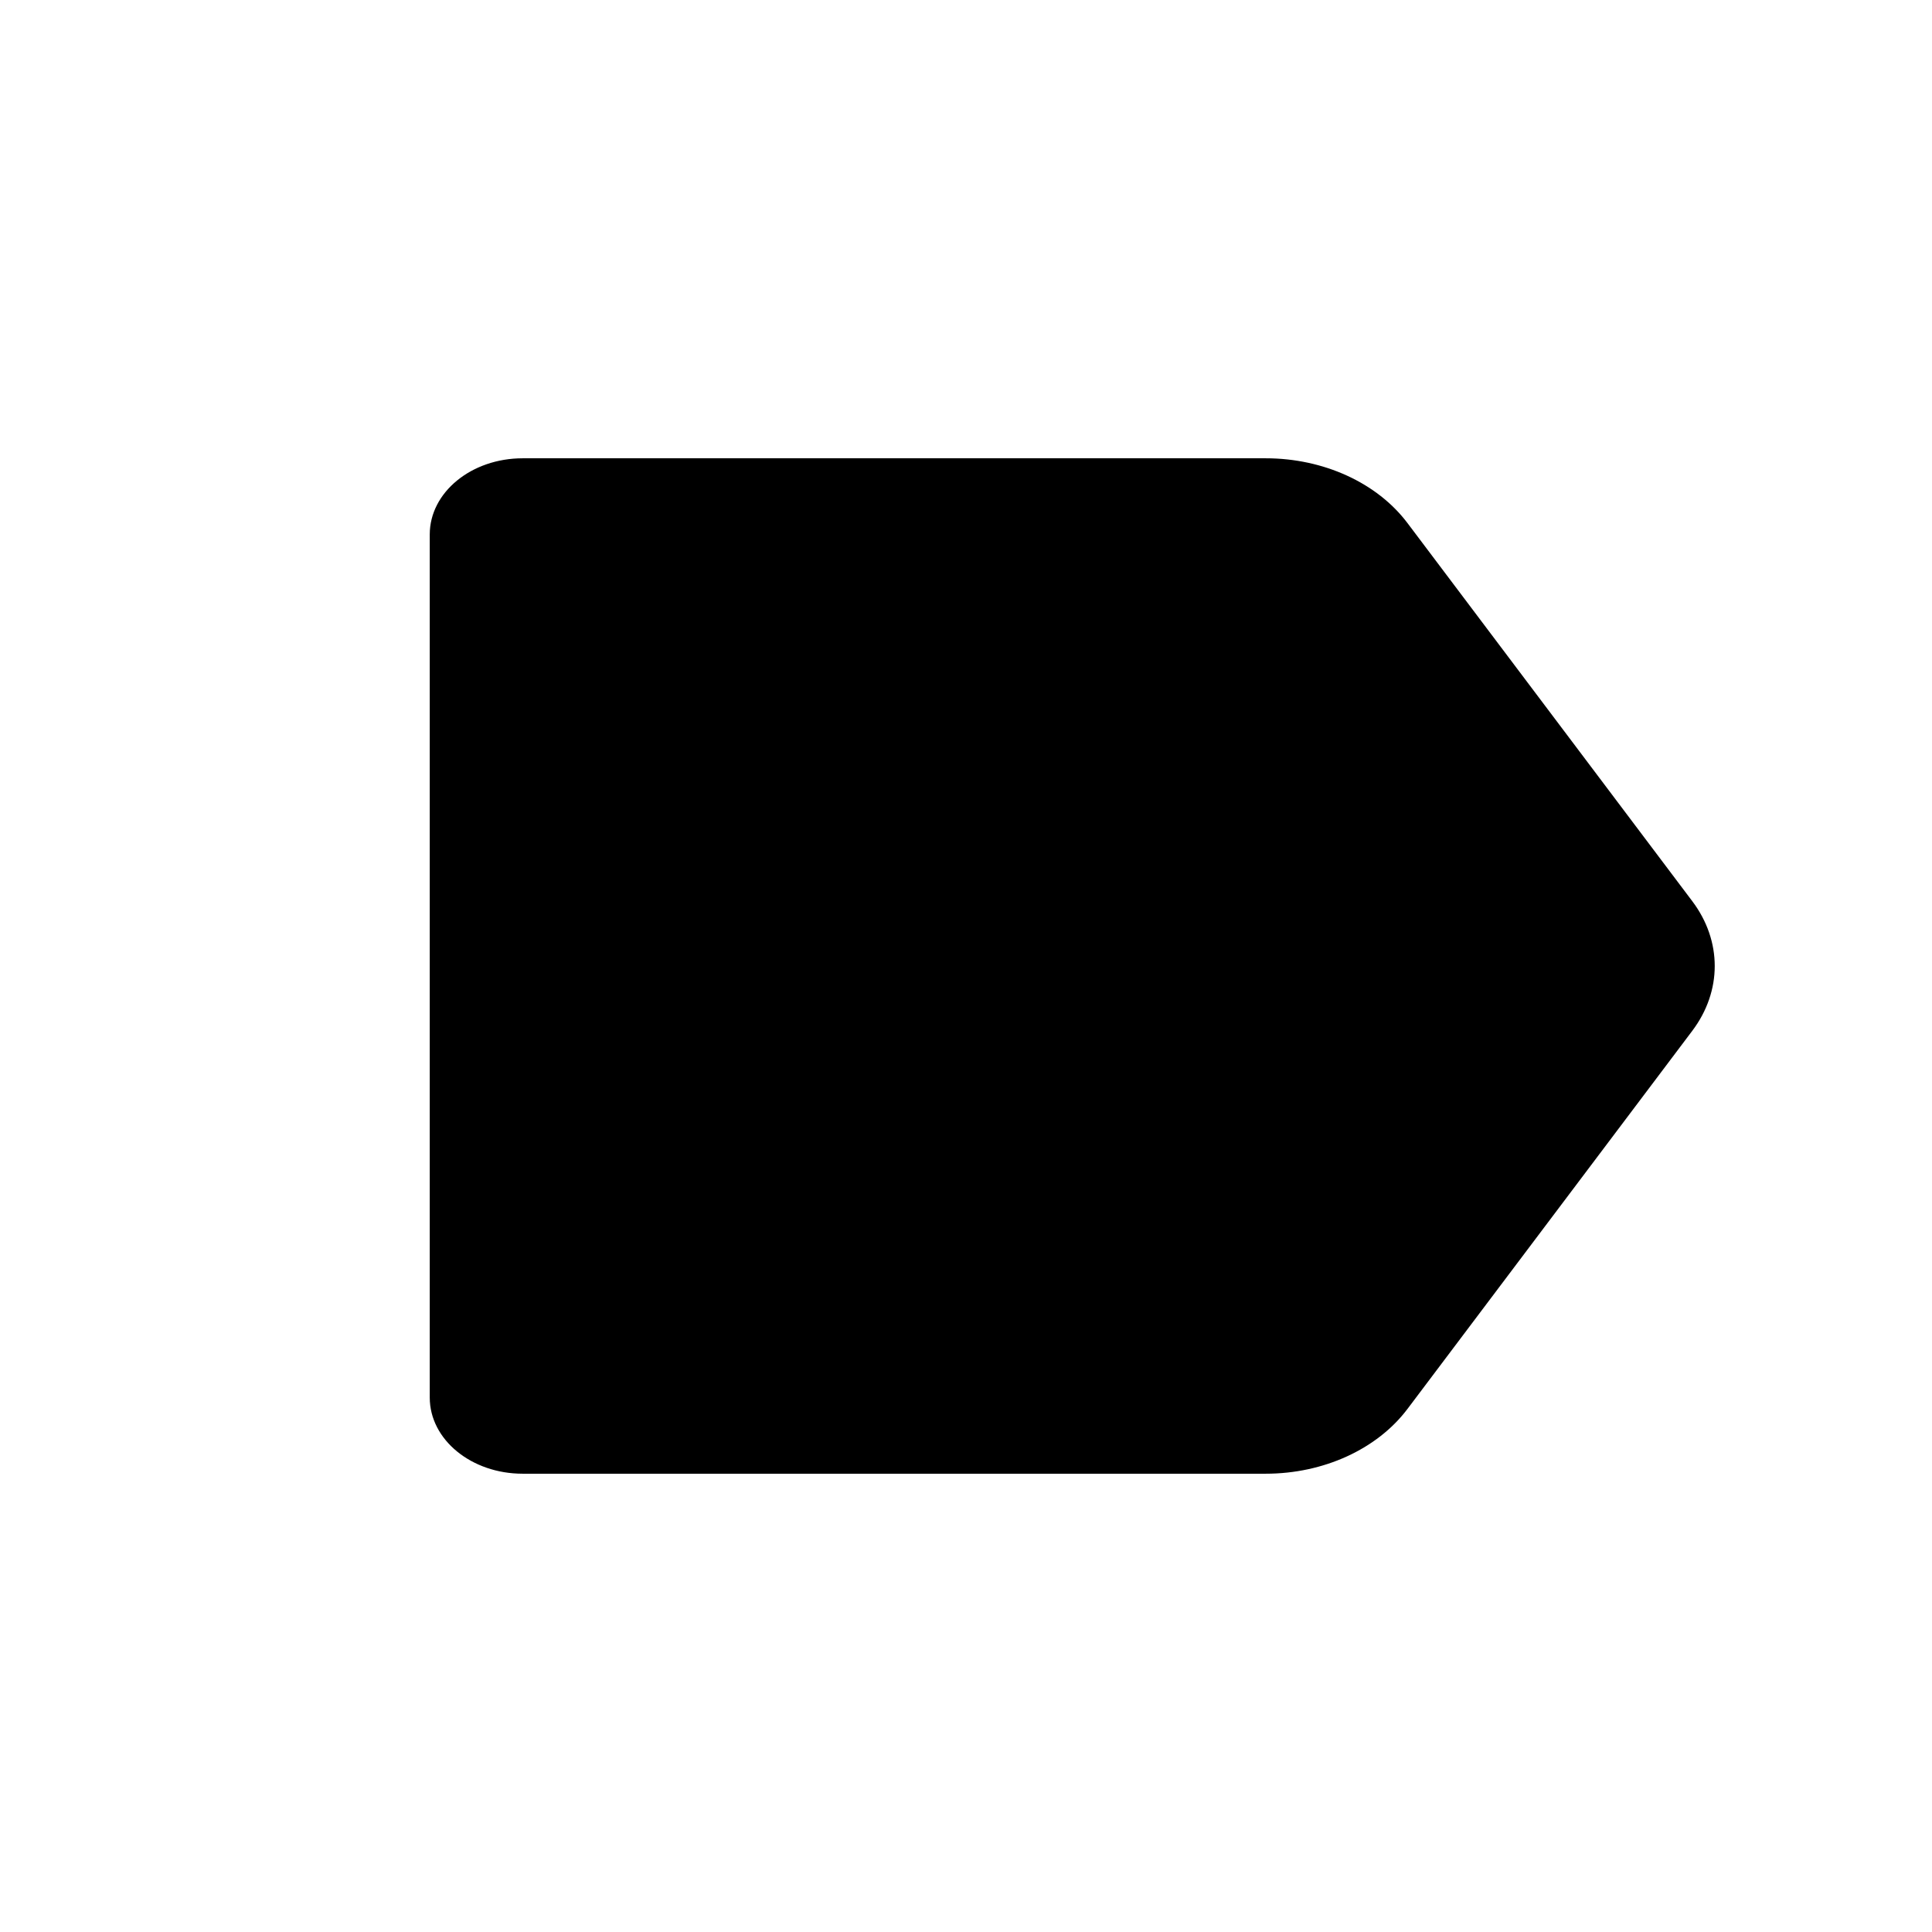
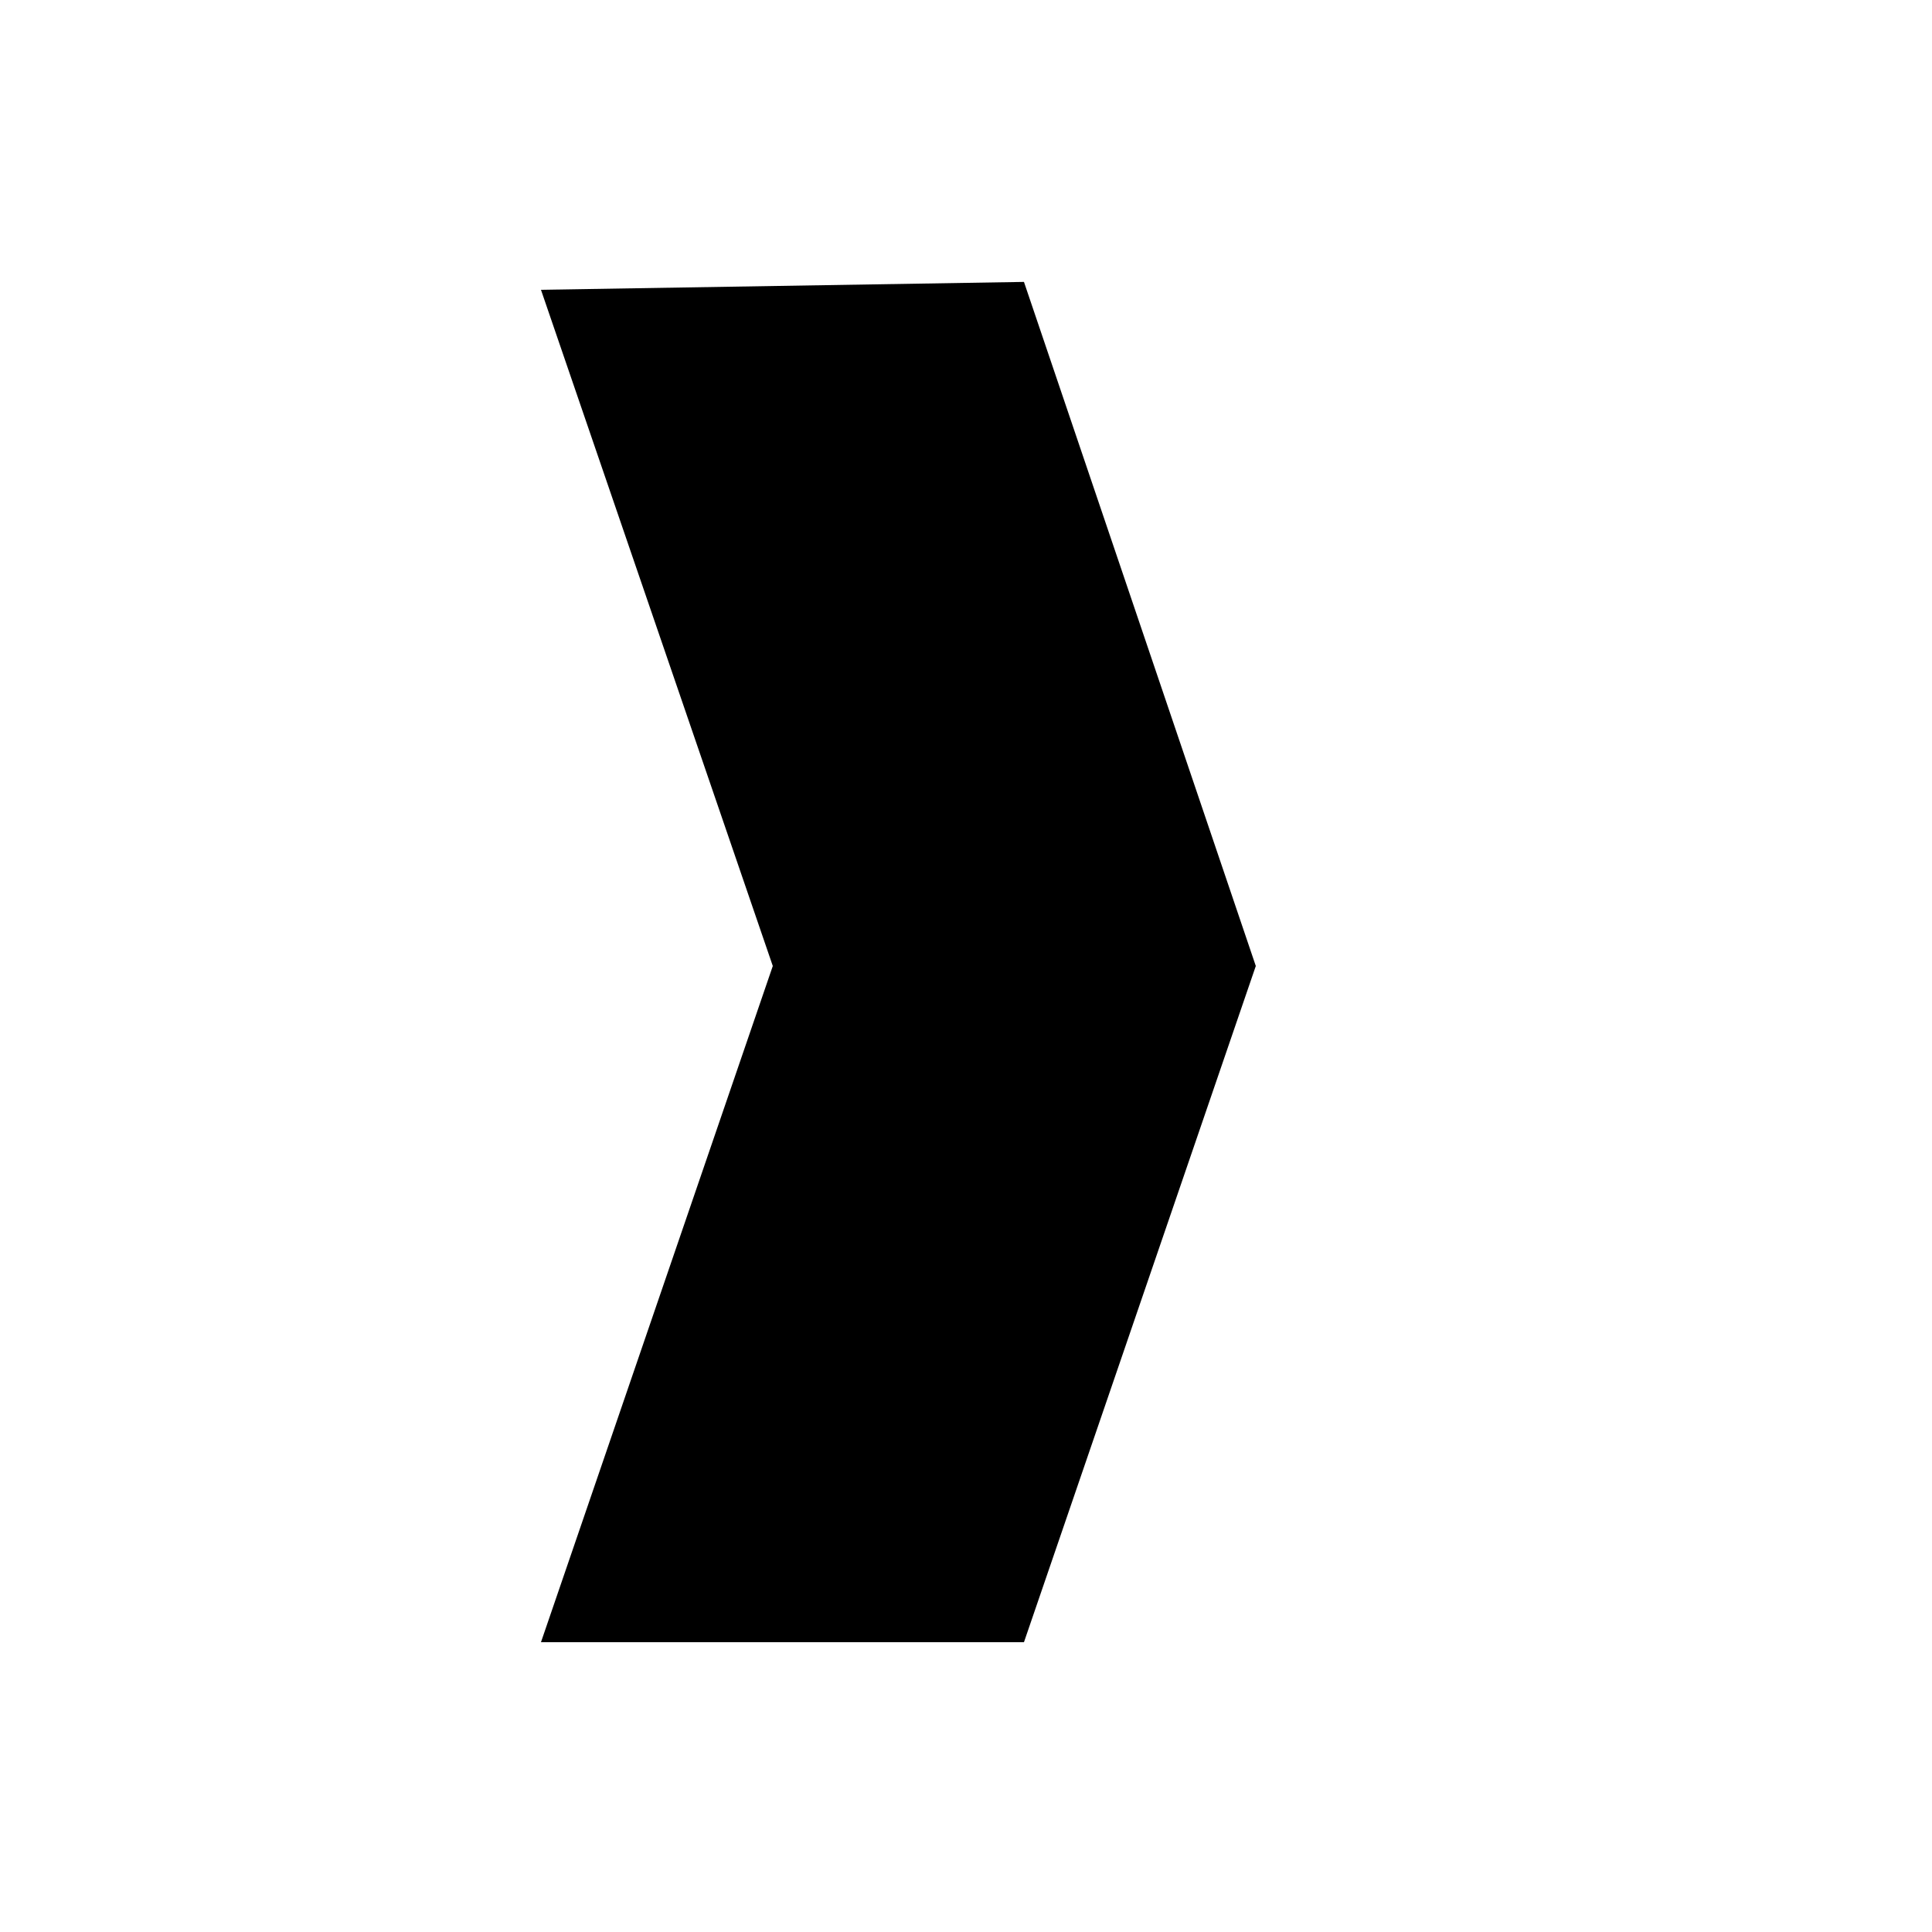
<svg xmlns="http://www.w3.org/2000/svg" viewBox="0 0 100 100" version="1.1" id="svg300">
  <defs id="defs1" />
-   <g id="g1" transform="matrix(0.801346,0,0,0.6569735,11.02509,17.15133)">
-     <path id="path2" fill="#000000" stroke-width="1" stroke-opacity="0" class="primarycolor" d="m 14,16 v 68 a 6,6 45 0 0 6,6 h 48 a 10.757,10.757 150.848 0 0 9.153,-5.105 L 95.549,55.105 a 9.716,9.716 90 0 0 0,-10.21 L 77.153,15.105 A 10.757,10.757 29.152 0 0 68,10 H 20 a 6,6 135 0 0 -6,6 z" />
+   <g id="g1" transform="matrix(0.801346,0,0,0.6569735,16.02509,17.15133)">
+     <path id="path2" fill="#000000" stroke-width="1" stroke-opacity="0" class="primarycolor" d="M 29.918,50 14.944,103.275 H 46.141 L 61.116,50 46.141,-3.896 14.944,-3.275 Z" />
  </g>
</svg>
